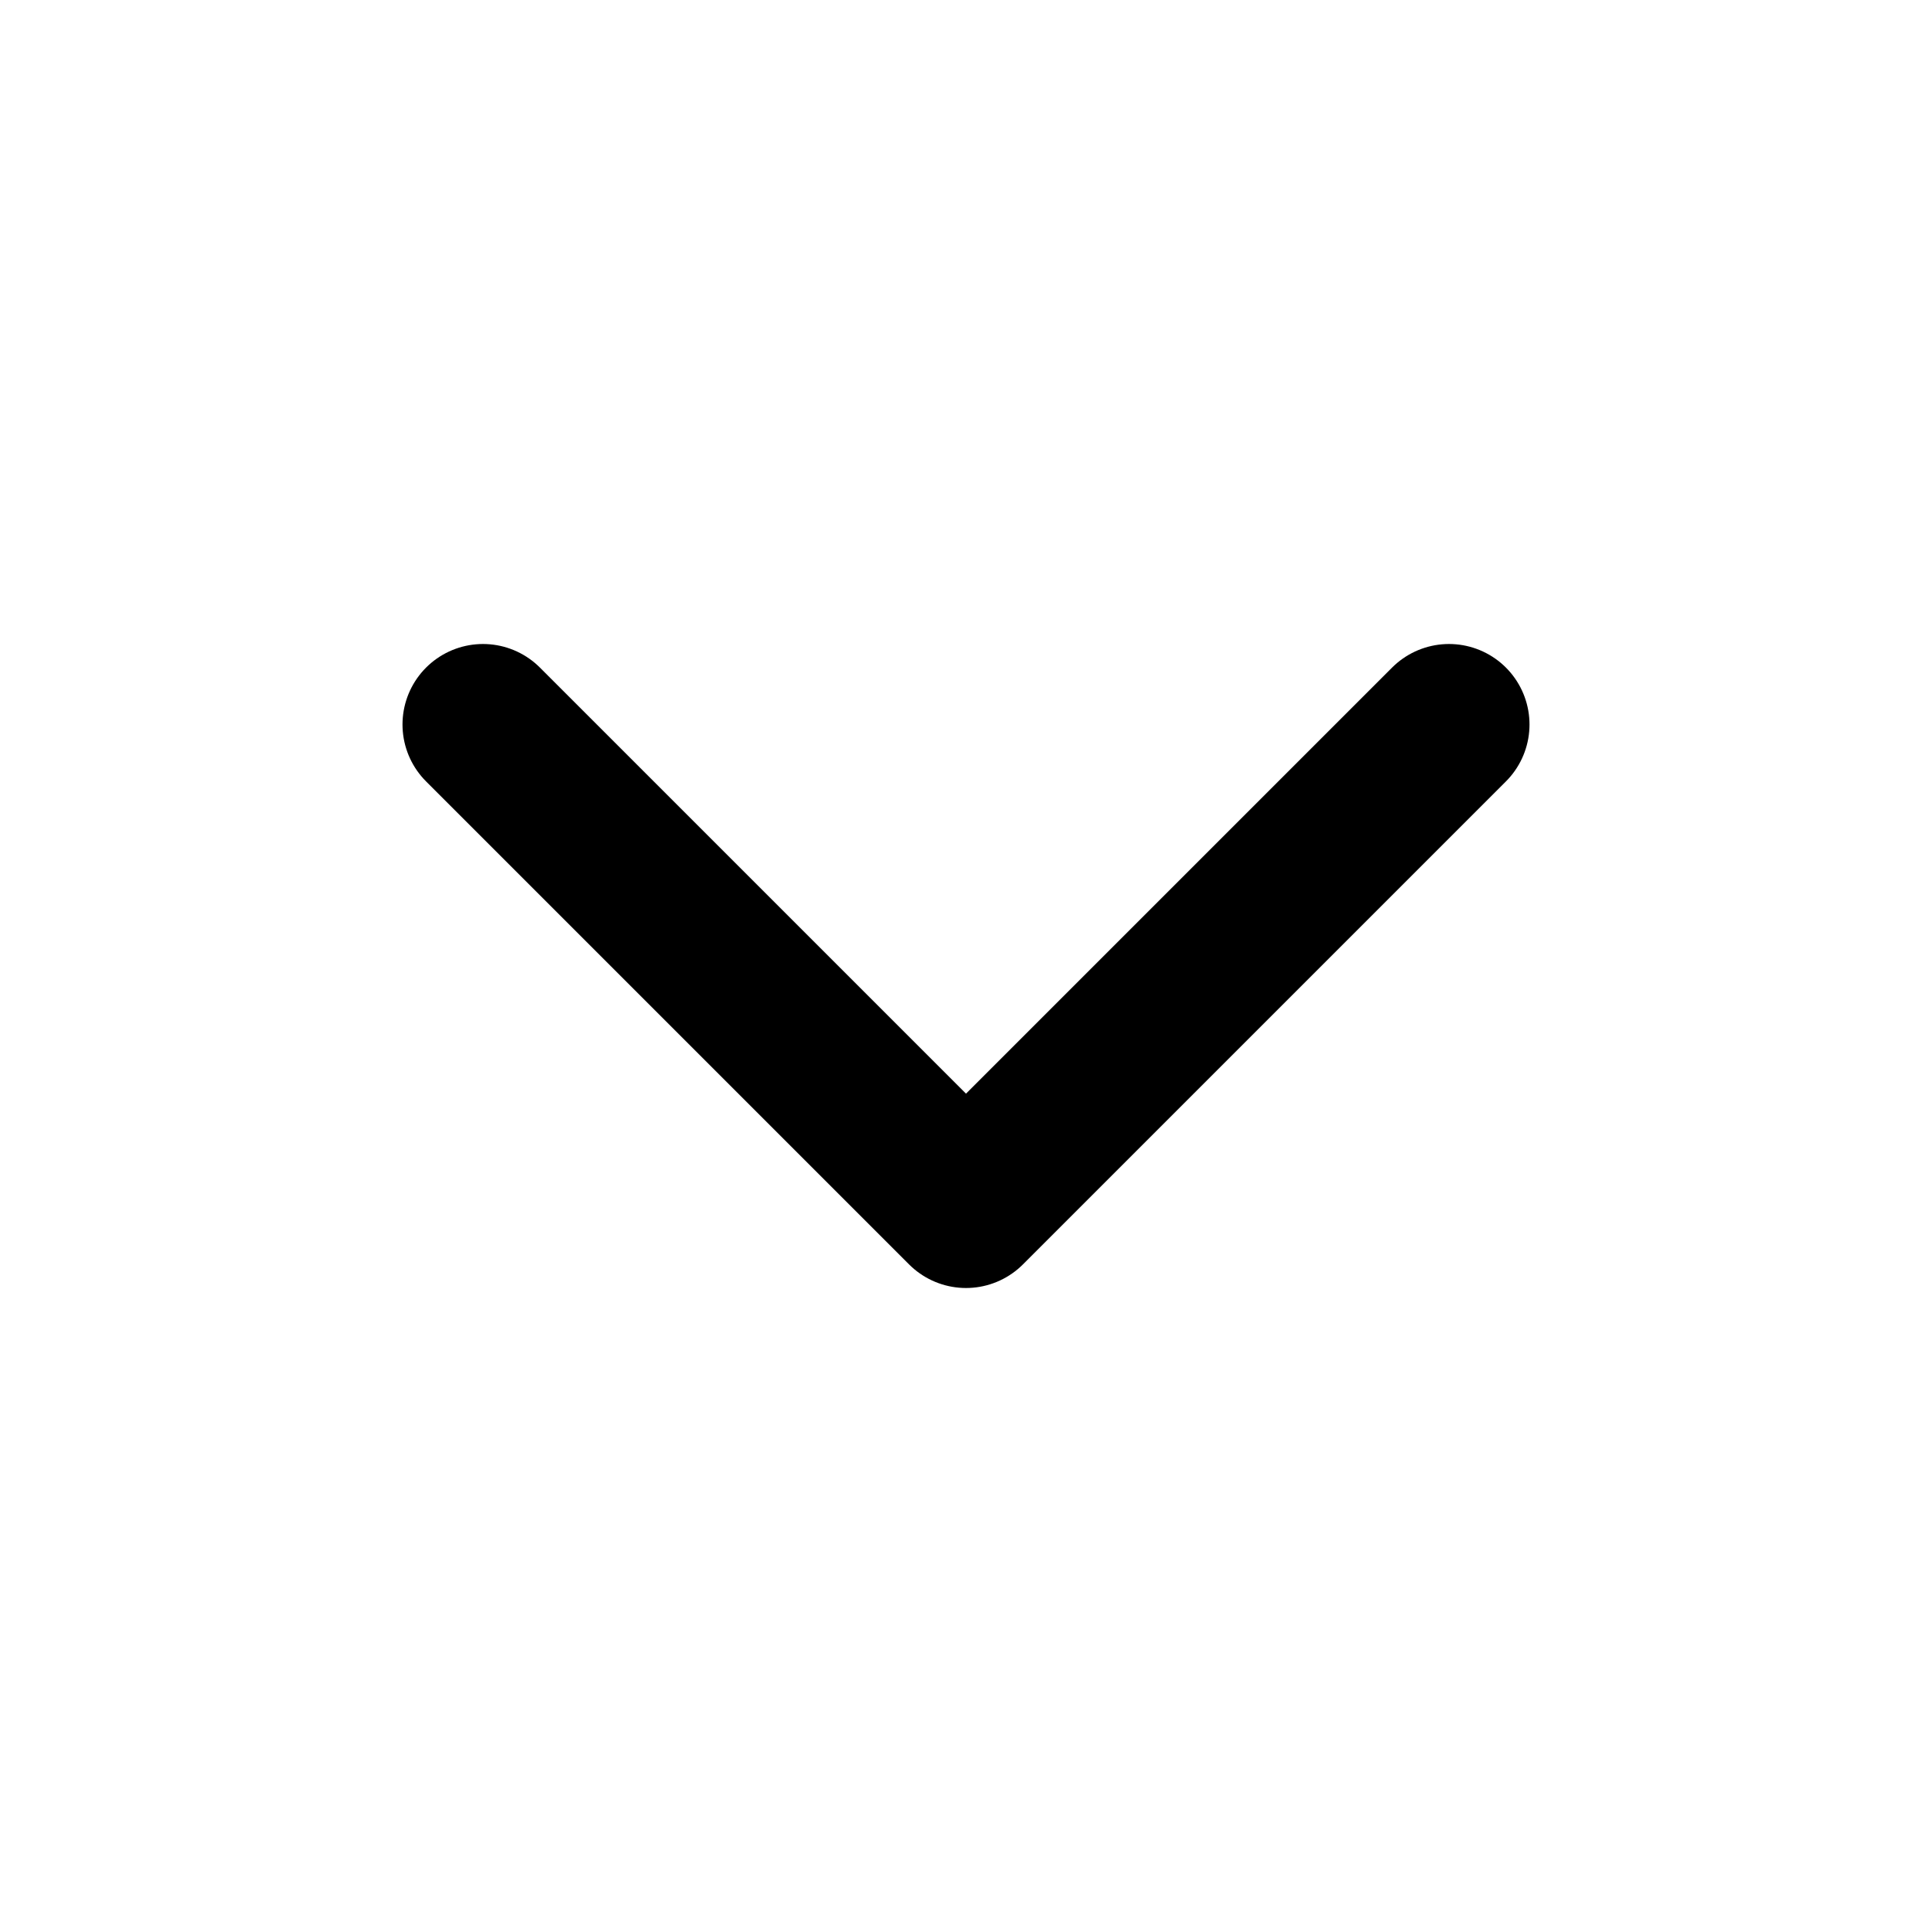
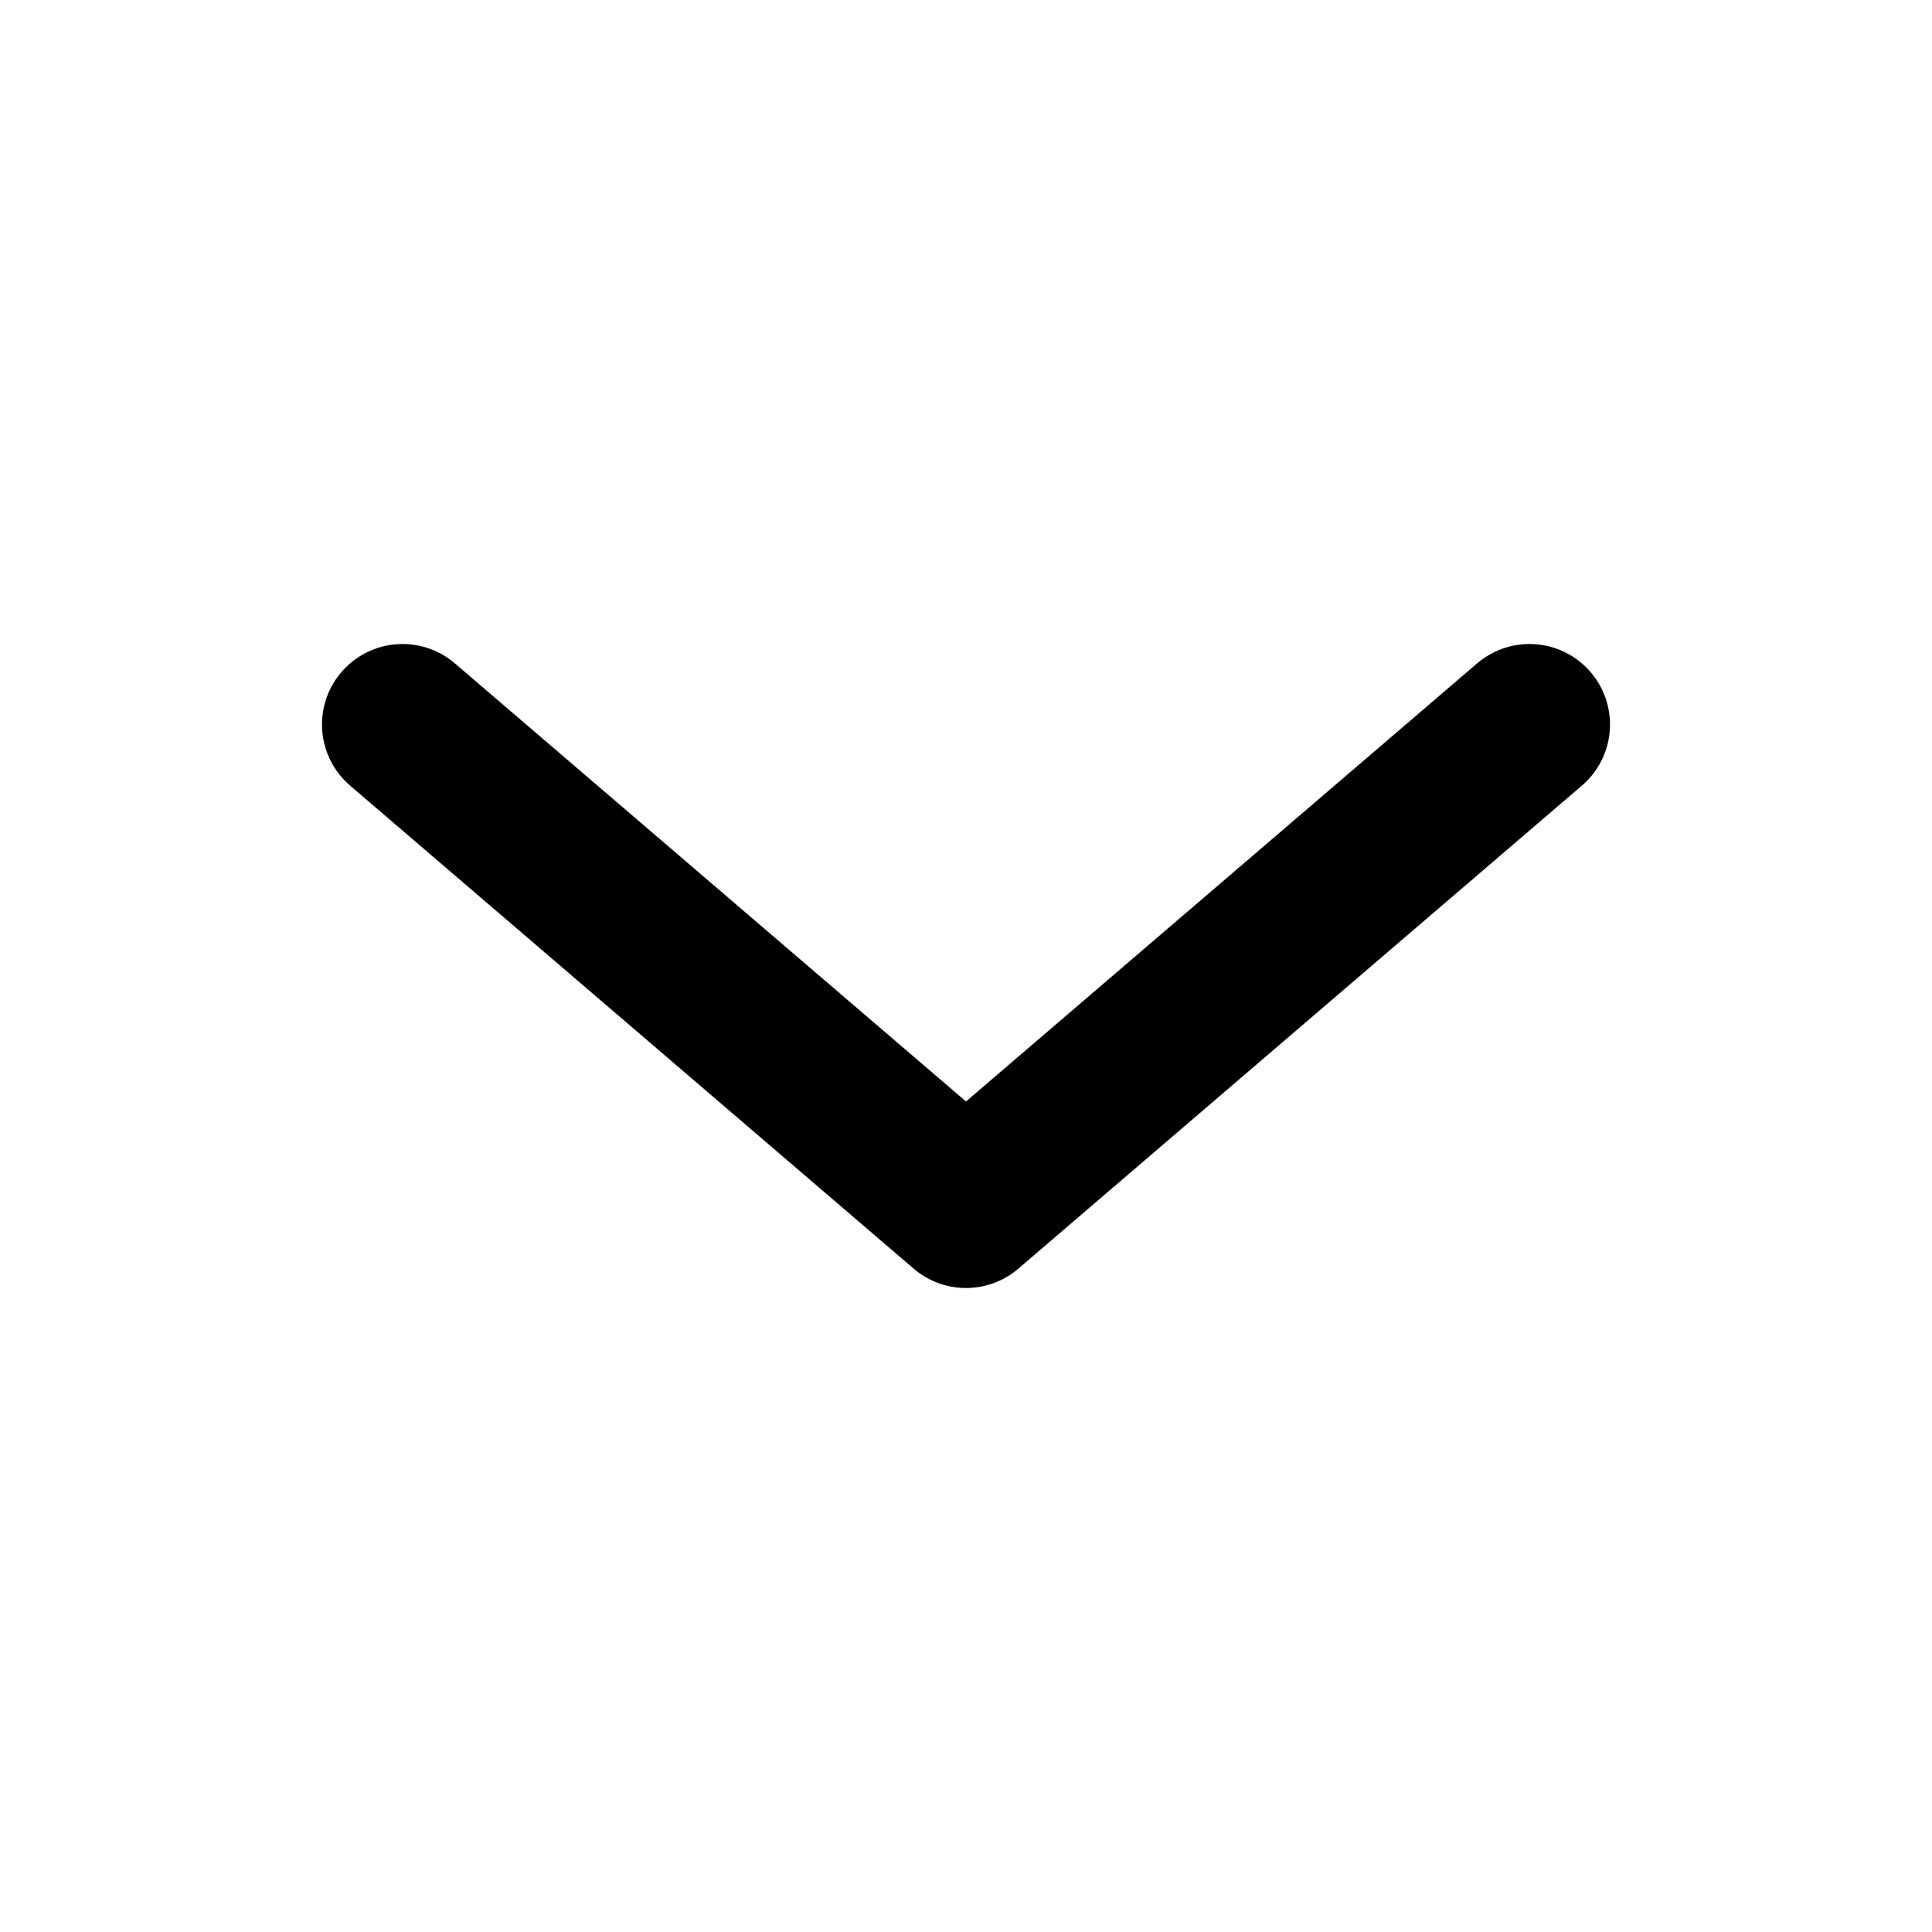
- <svg xmlns="http://www.w3.org/2000/svg" class="lucide lucide-chevron-down" width="24" height="24" viewBox="0 0 24 24" fill="none" stroke="currentColor" stroke-width="2" stroke-linecap="round" stroke-linejoin="round">
-   <path d="m6 9 6 6 6-6" />
+ <svg xmlns="http://www.w3.org/2000/svg" width="24" height="24" viewBox="0 0 24 24">
+   <path fill="none" stroke="currentColor" stroke-linecap="round" stroke-linejoin="round" stroke-width="2" d="M19 9L12 15L5 9" />
</svg>
